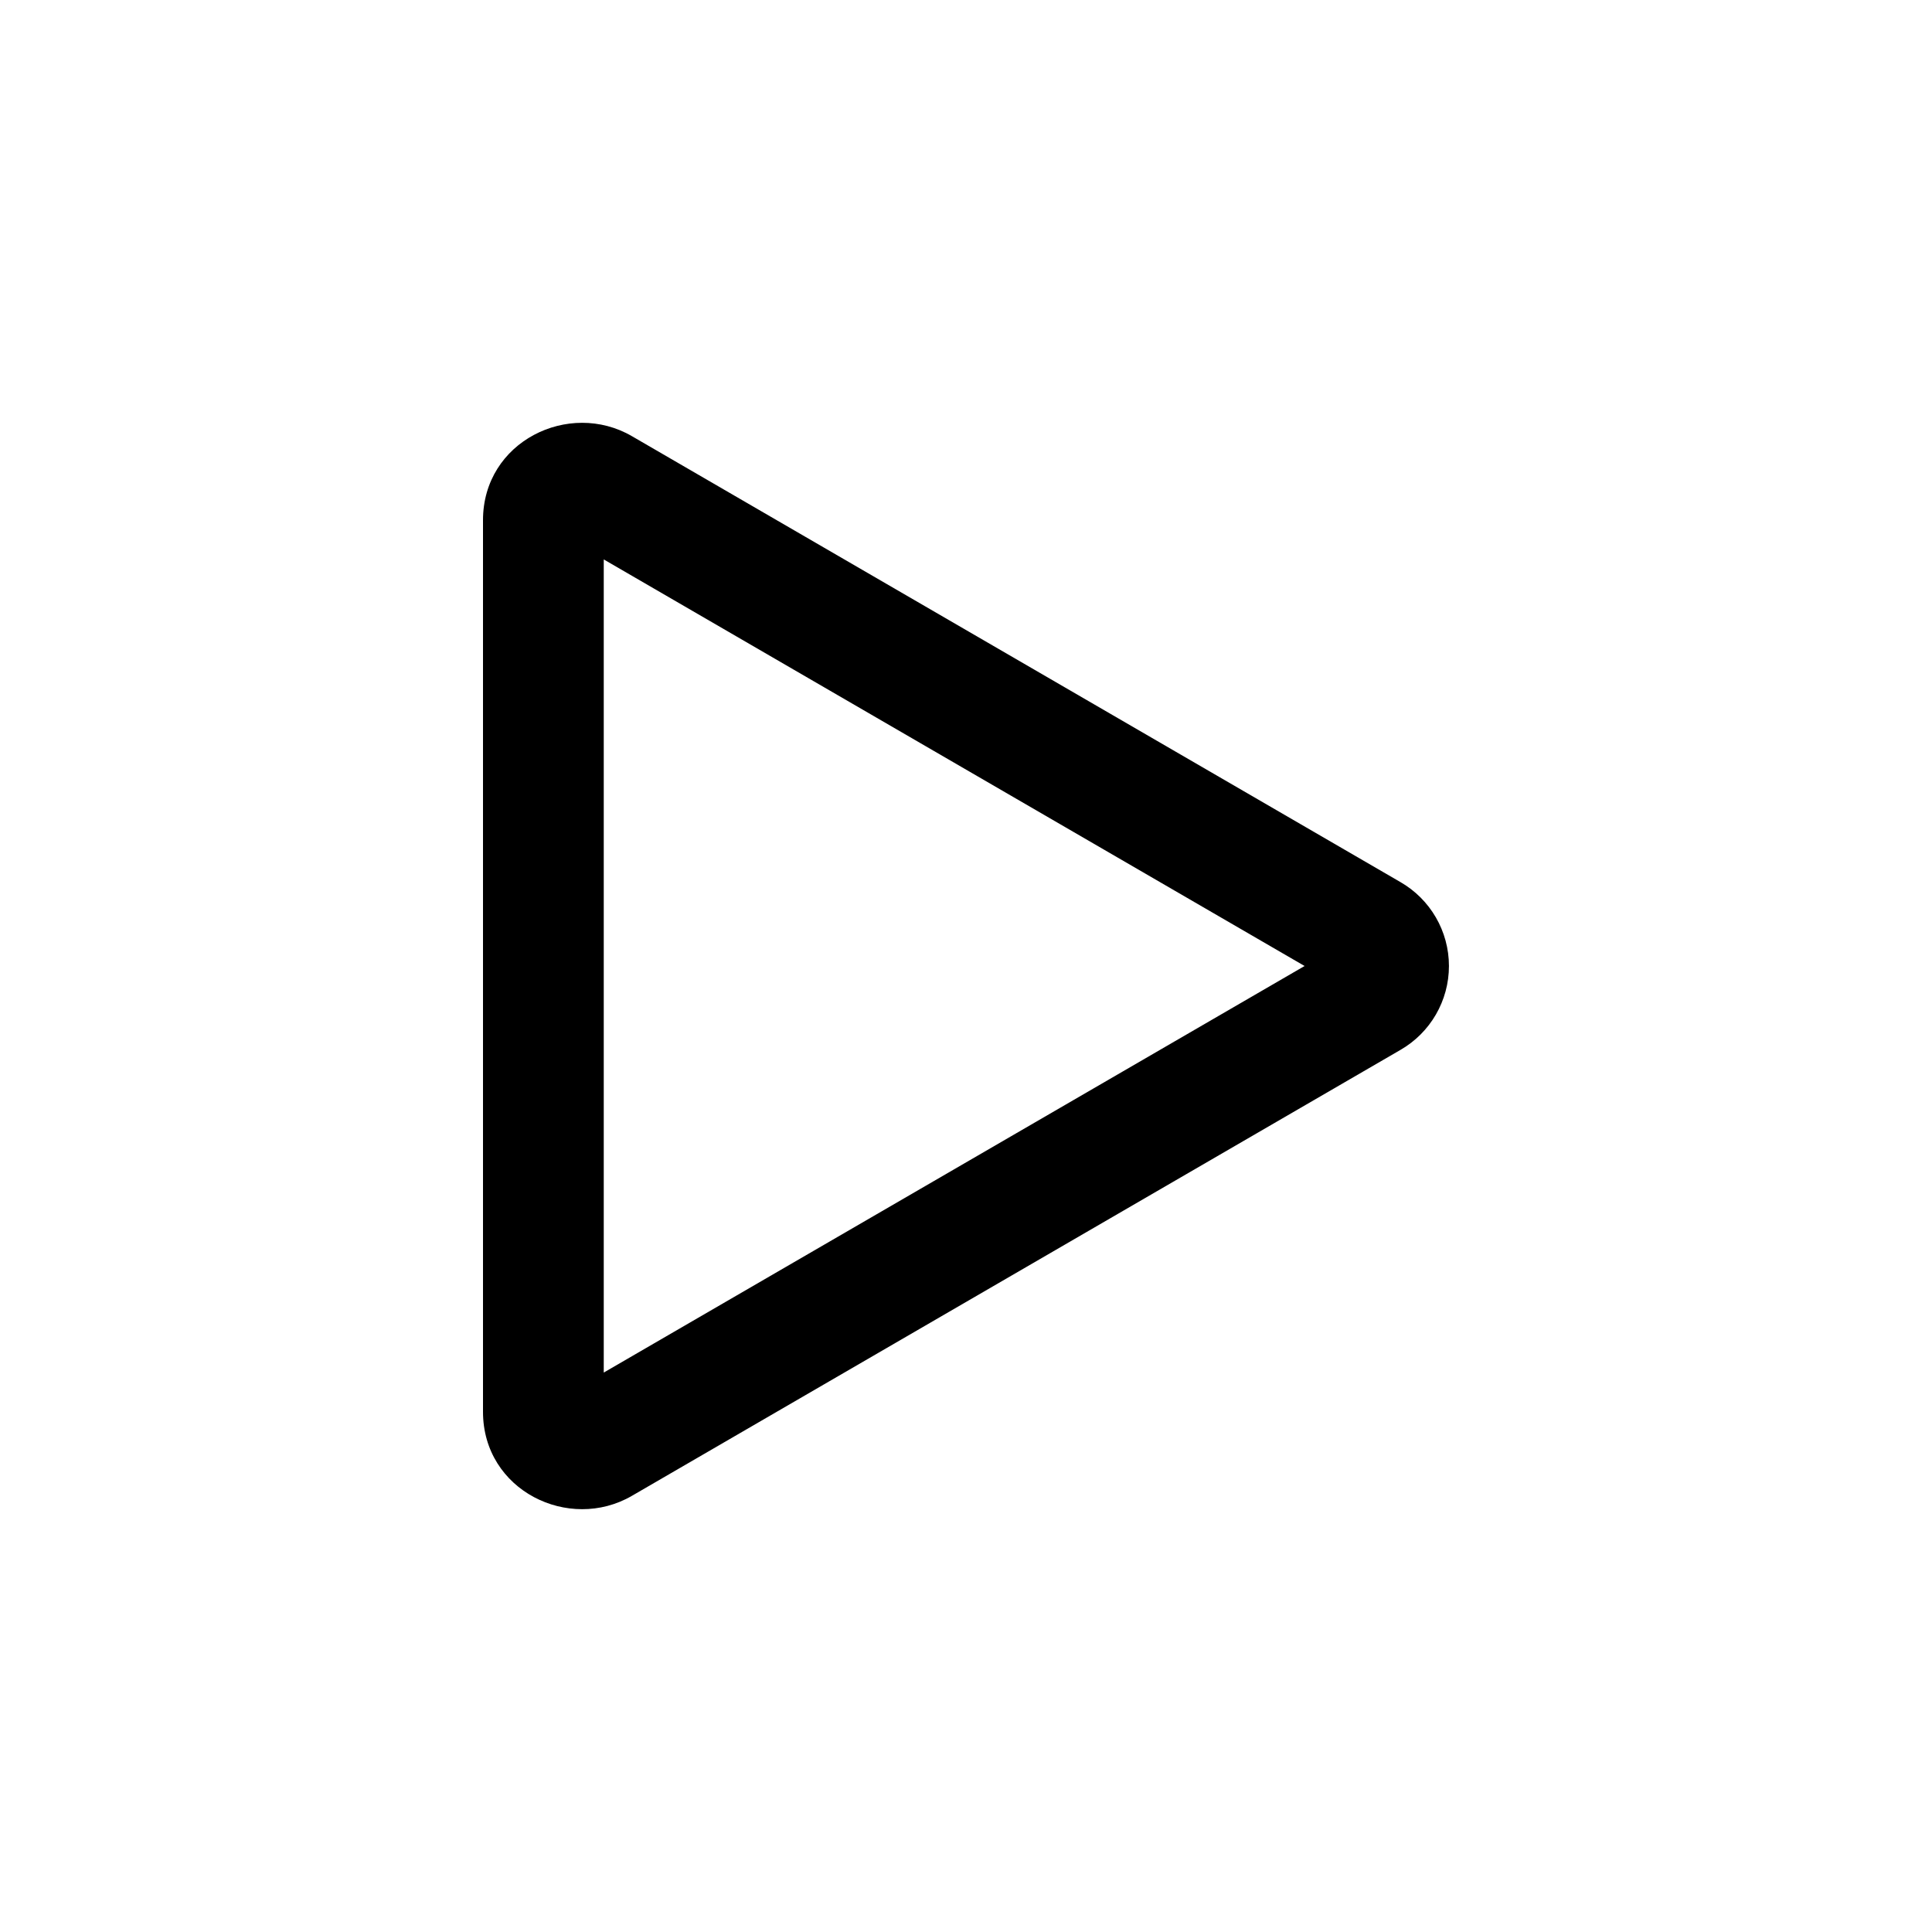
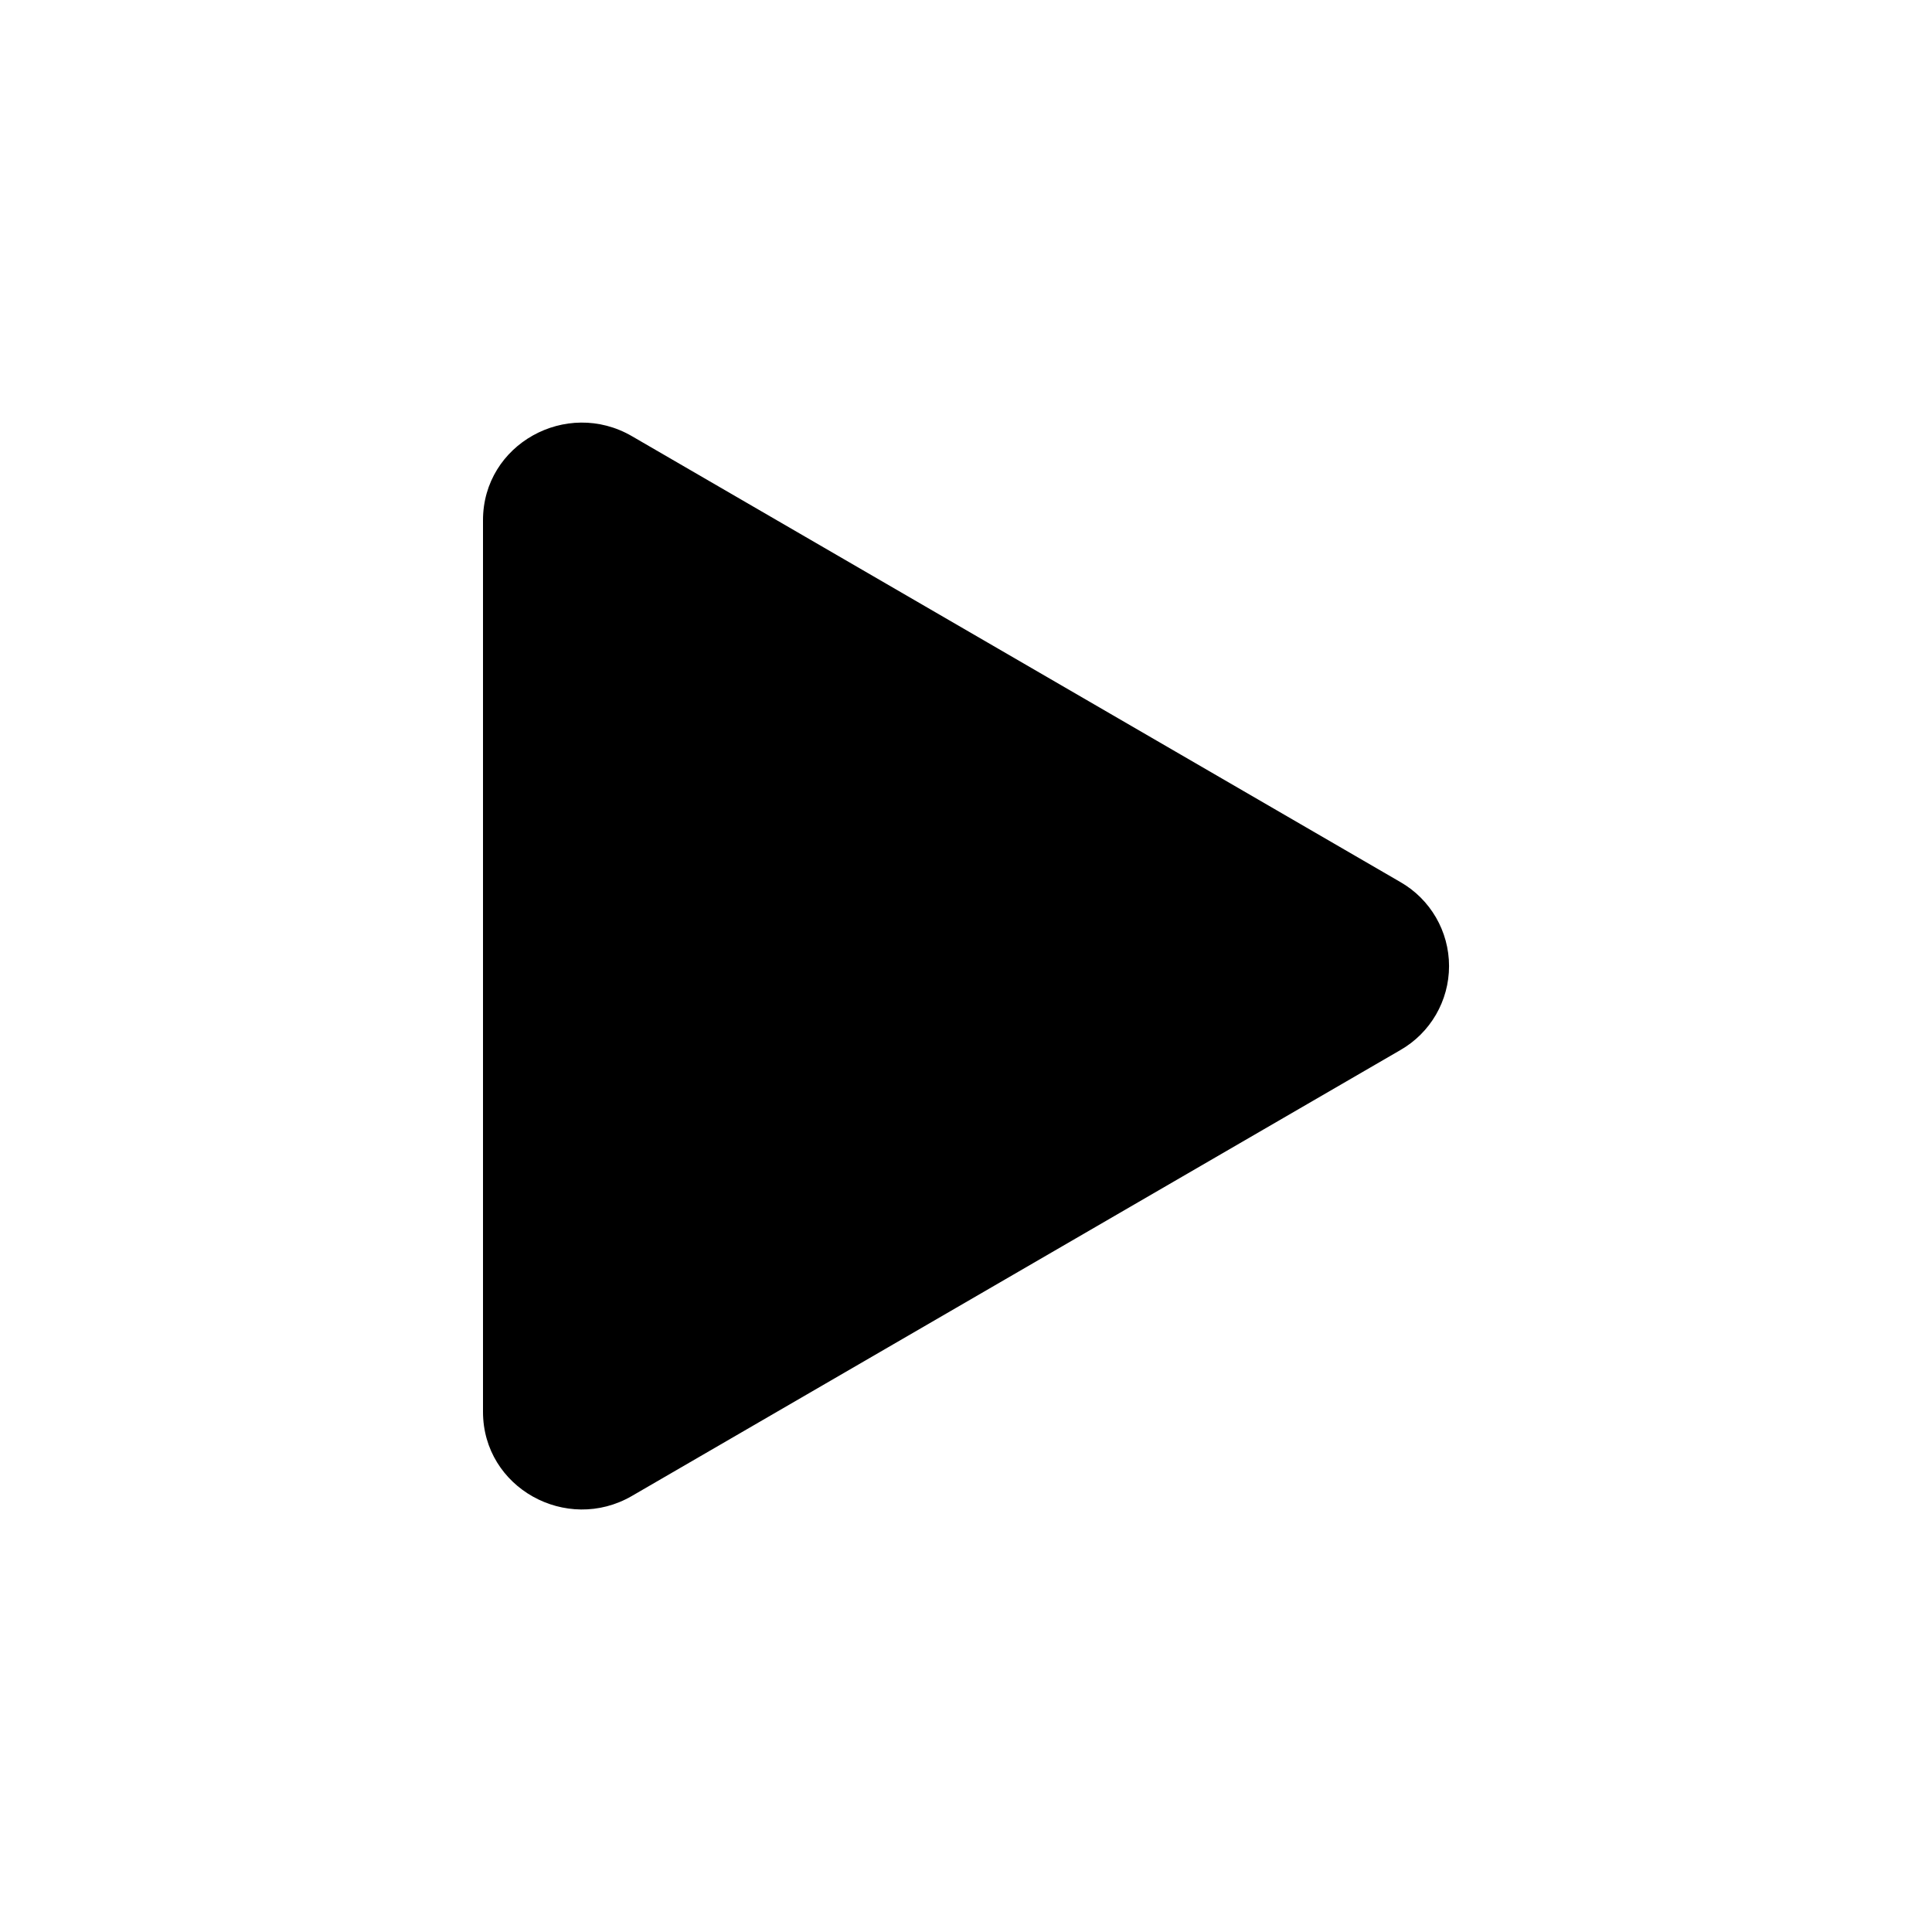
- <svg xmlns="http://www.w3.org/2000/svg" width="16" height="16" fill="currentColor" class="bi bi-play" viewBox="0 0 16 16">
-   <path d="M10.804 8 5 4.633v6.734zm.792-.696a.802.802 0 0 1 0 1.392l-6.363 3.692C4.713 12.69 4 12.345 4 11.692V4.308c0-.653.713-.998 1.233-.696z" />
+ <svg xmlns="http://www.w3.org/2000/svg" width="16" height="16" fill="currentColor" class="bi bi-play-fill" viewBox="0 0 16 16">
+   <path d="m11.596 8.697-6.363 3.692c-.54.313-1.233-.066-1.233-.697V4.308c0-.63.692-1.01 1.233-.696l6.363 3.692a.802.802 0 0 1 0 1.393" />
</svg>
